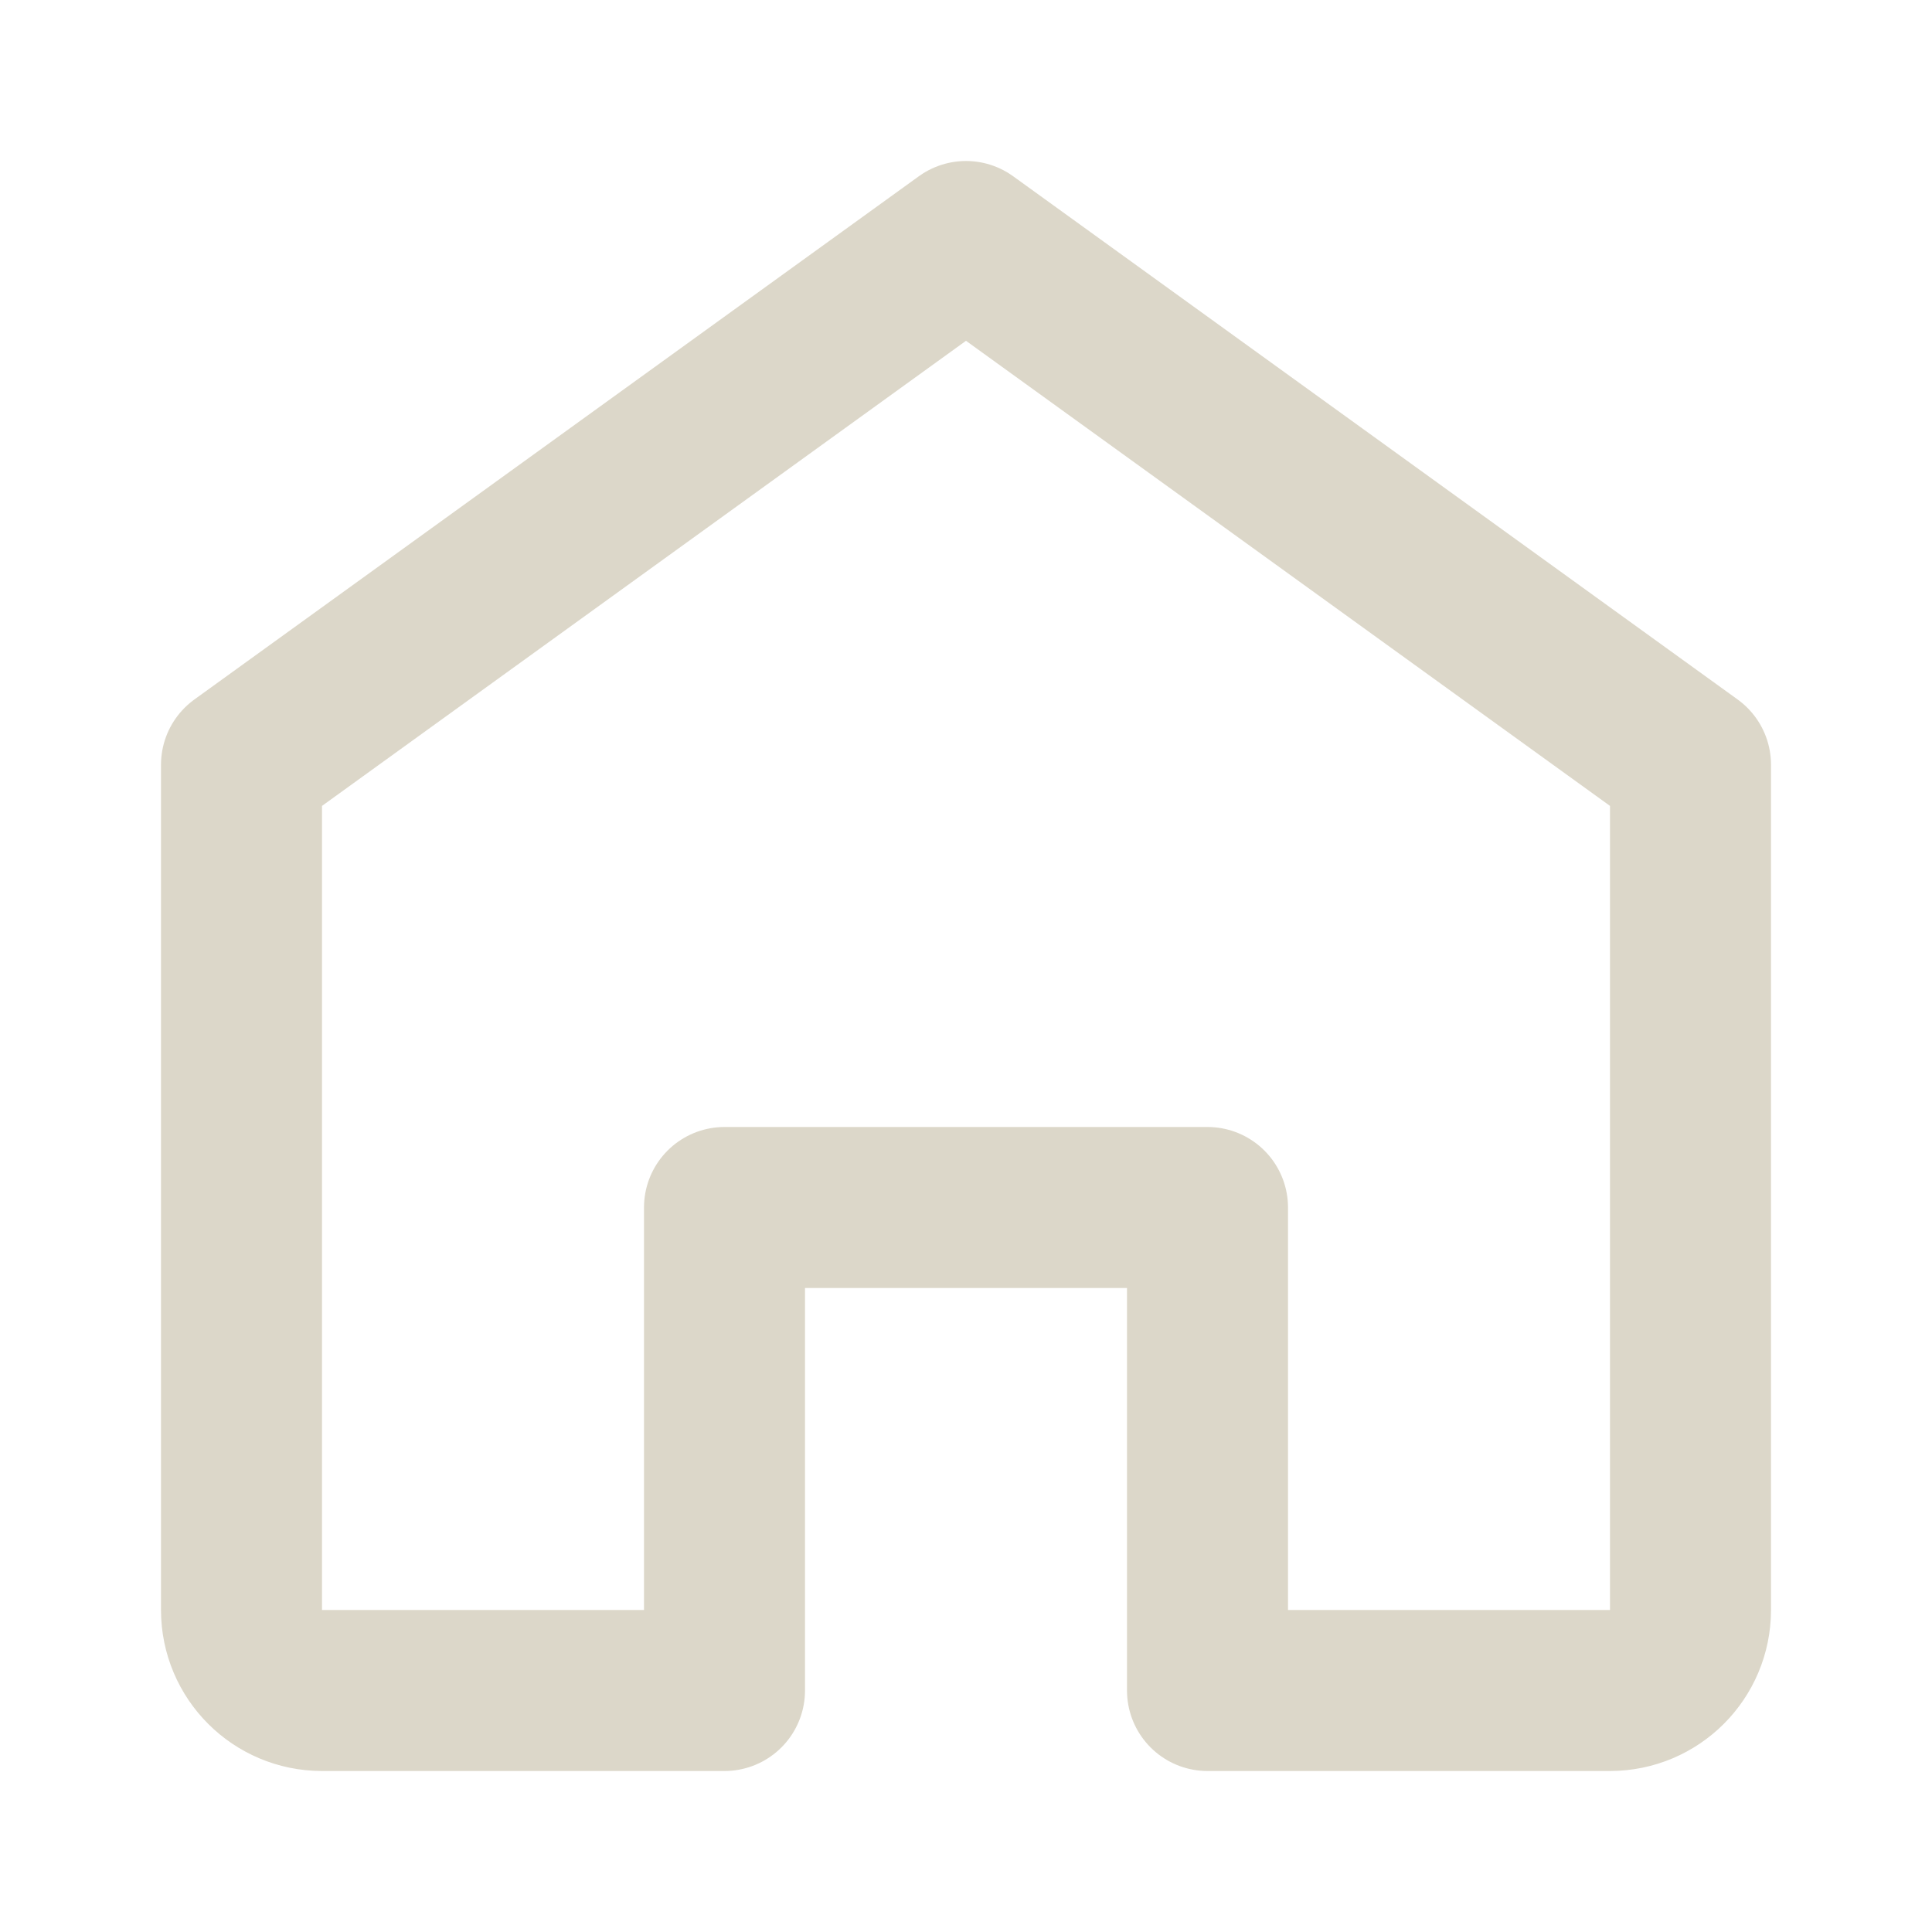
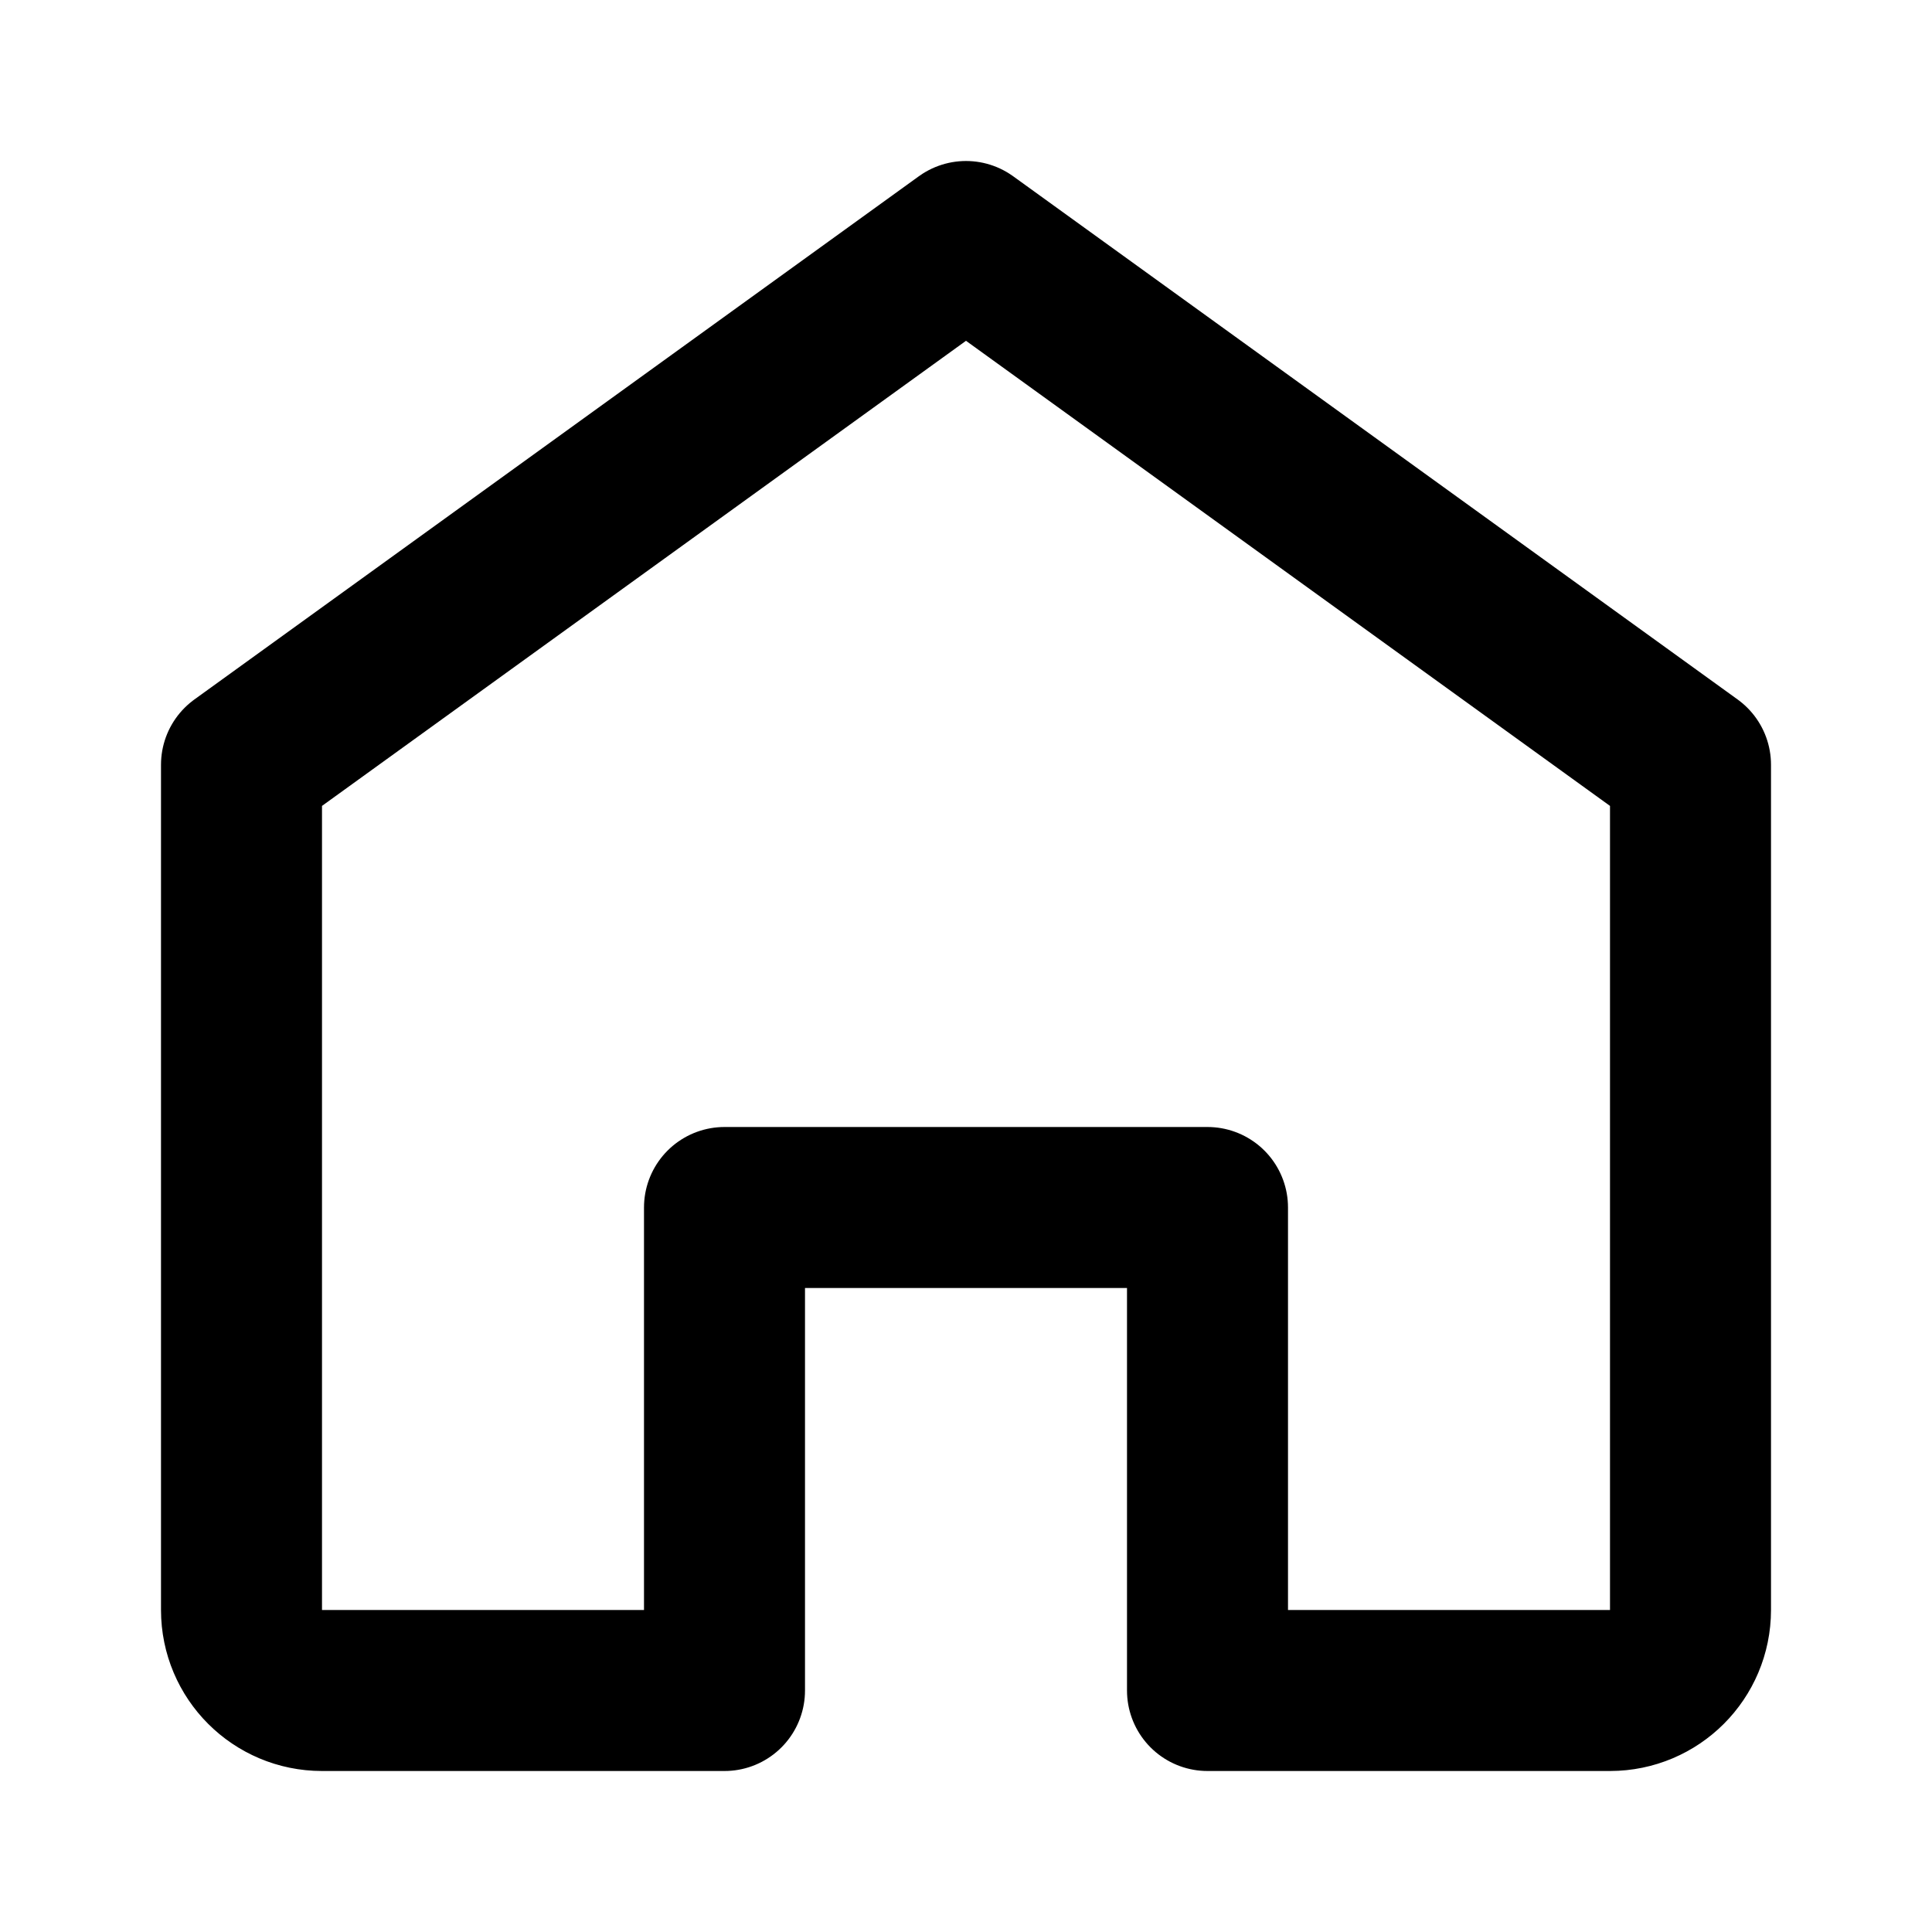
- <svg xmlns="http://www.w3.org/2000/svg" viewBox="0 0 24 24" width="24" height="24" fill="none" stroke="#DCD7C9" stroke-width="2" stroke-linecap="round" stroke-linejoin="round">
-   <path d="M3 9.5L12 3l9 6.5V20a1 1 0 0 1-1 1h-5v-6h-6v6H4a1 1 0 0 1-1-1V9.5z" />
+ <svg xmlns="http://www.w3.org/2000/svg" width="24" height="24" viewBox="0 0 24 24" fill="none" stroke="#000000" stroke-width="2" stroke-linecap="round" stroke-linejoin="round">
+   <path d="M3 9.5L12 3l9 6.5V20a1 1 0 0 1-1 1h-5v-6H9v6H4a1 1 0 0 1-1-1V9.5z" />
</svg>
